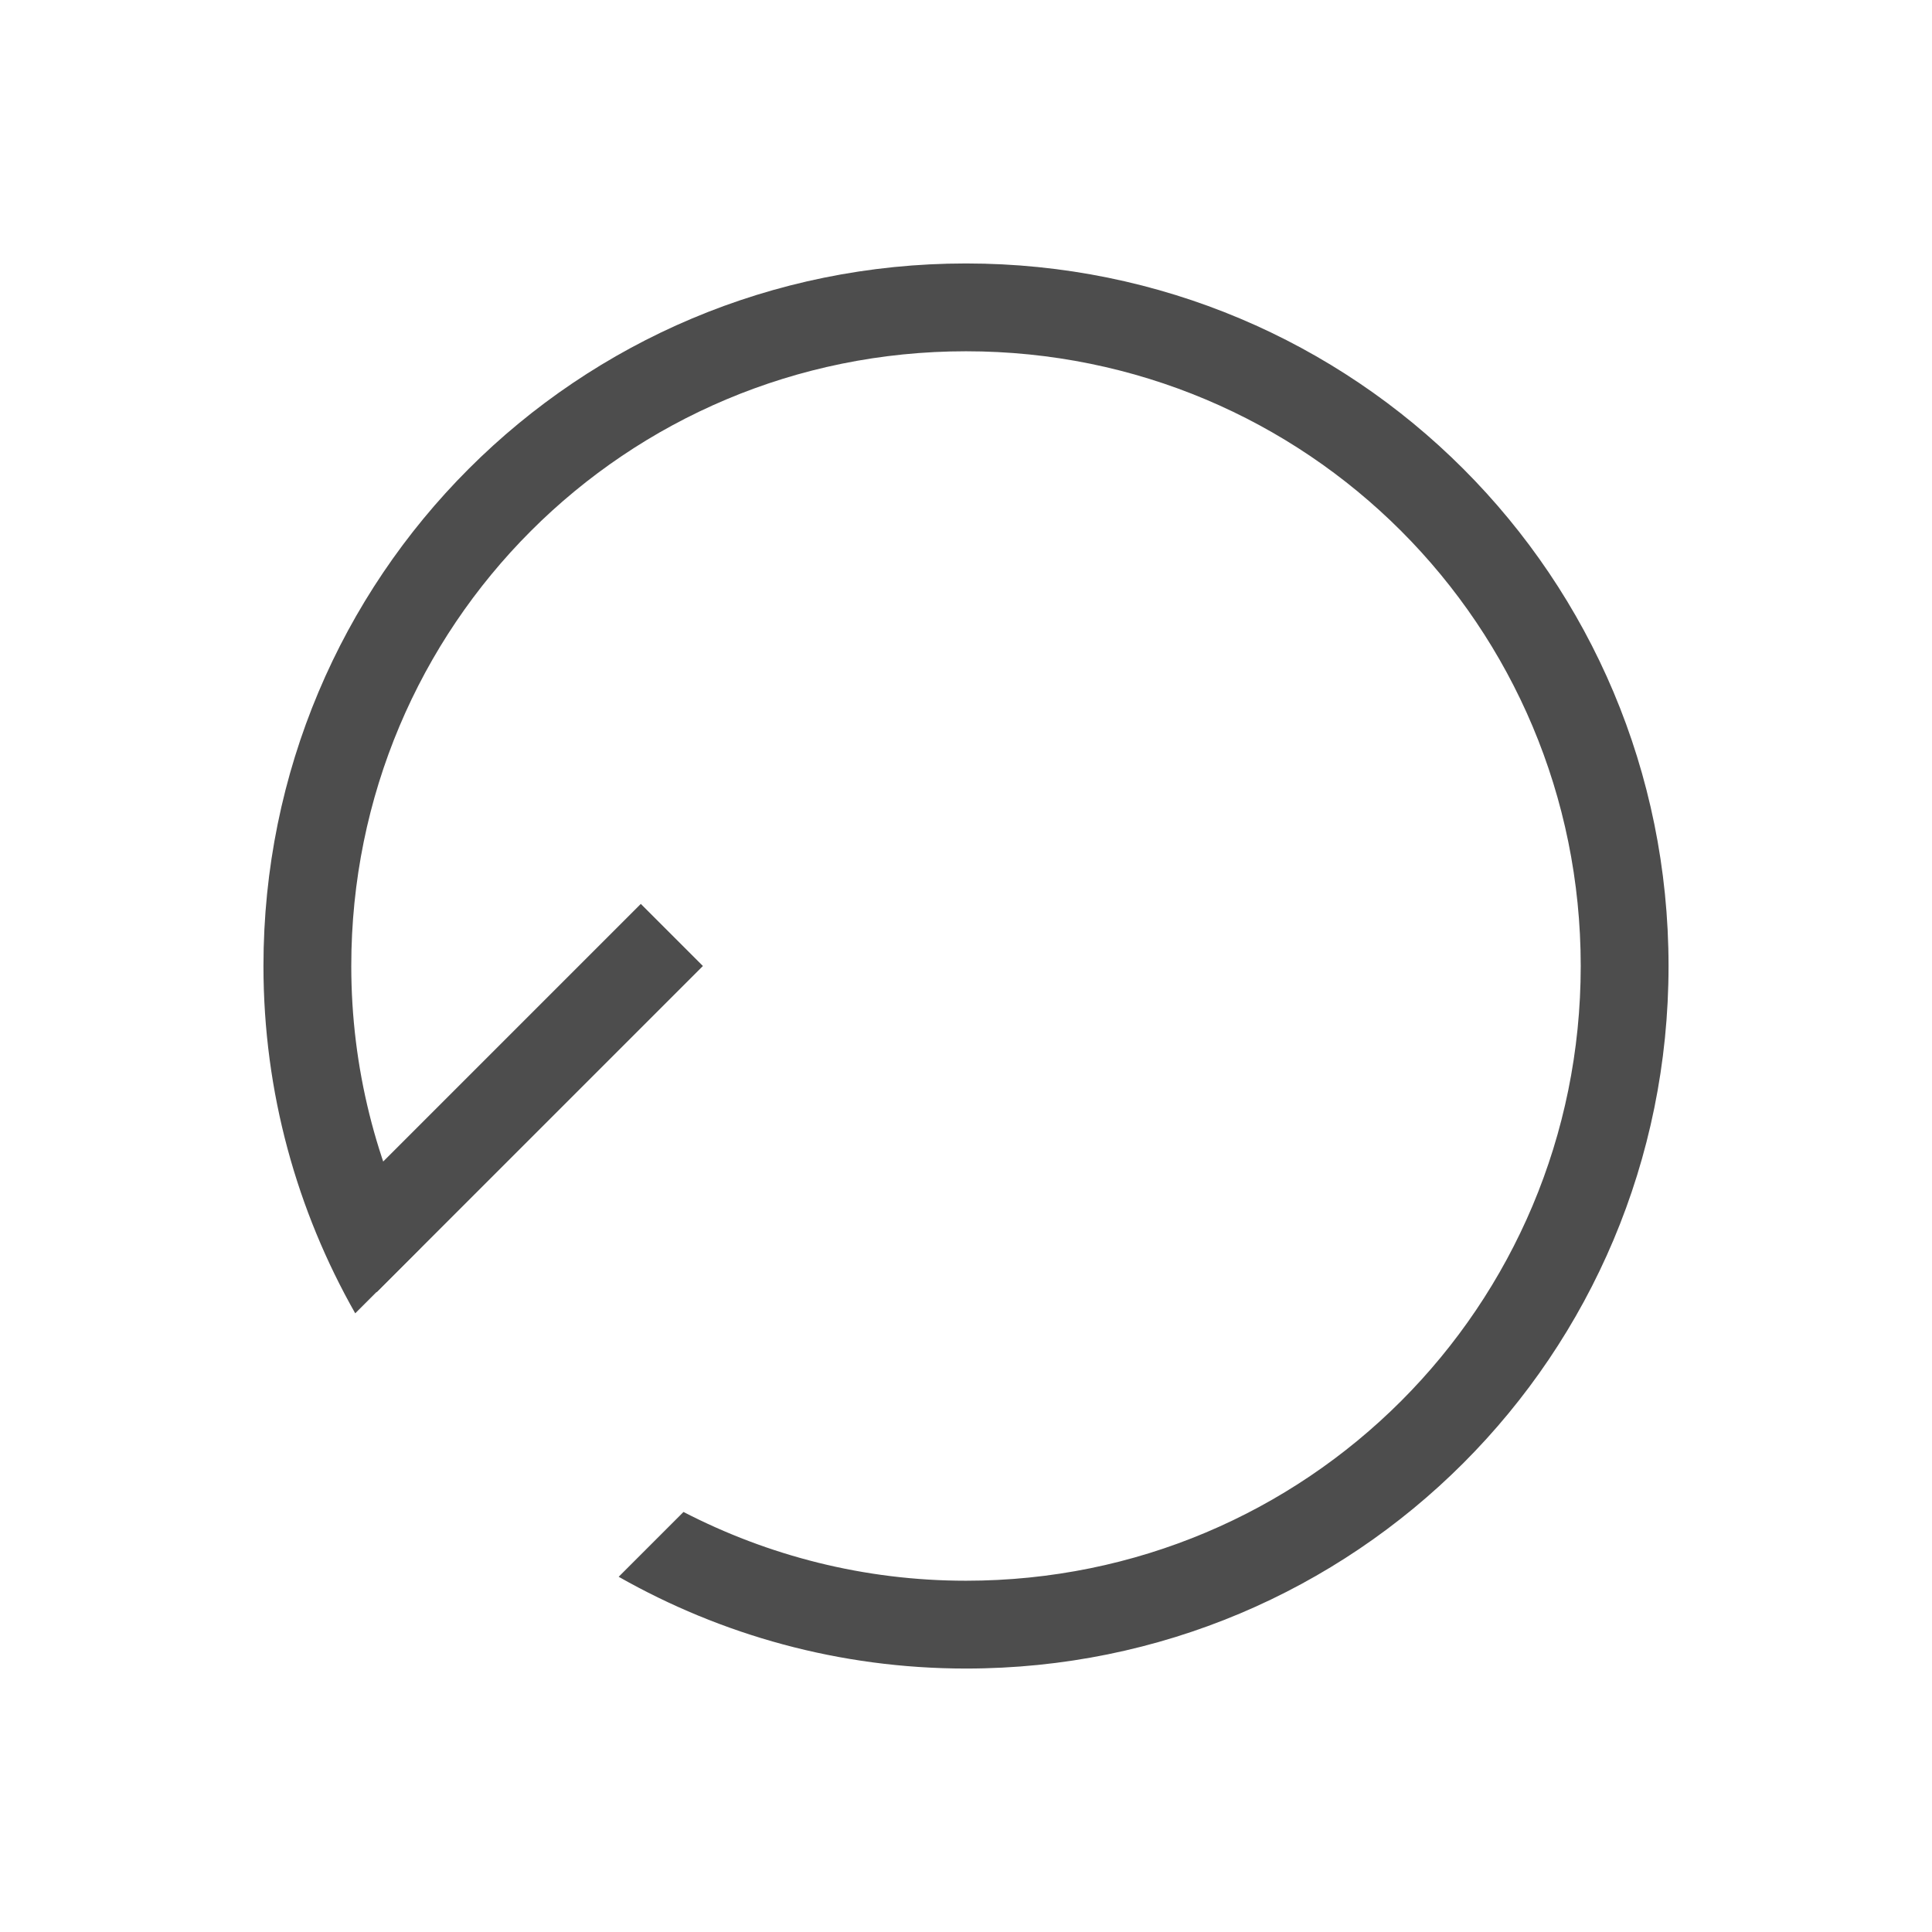
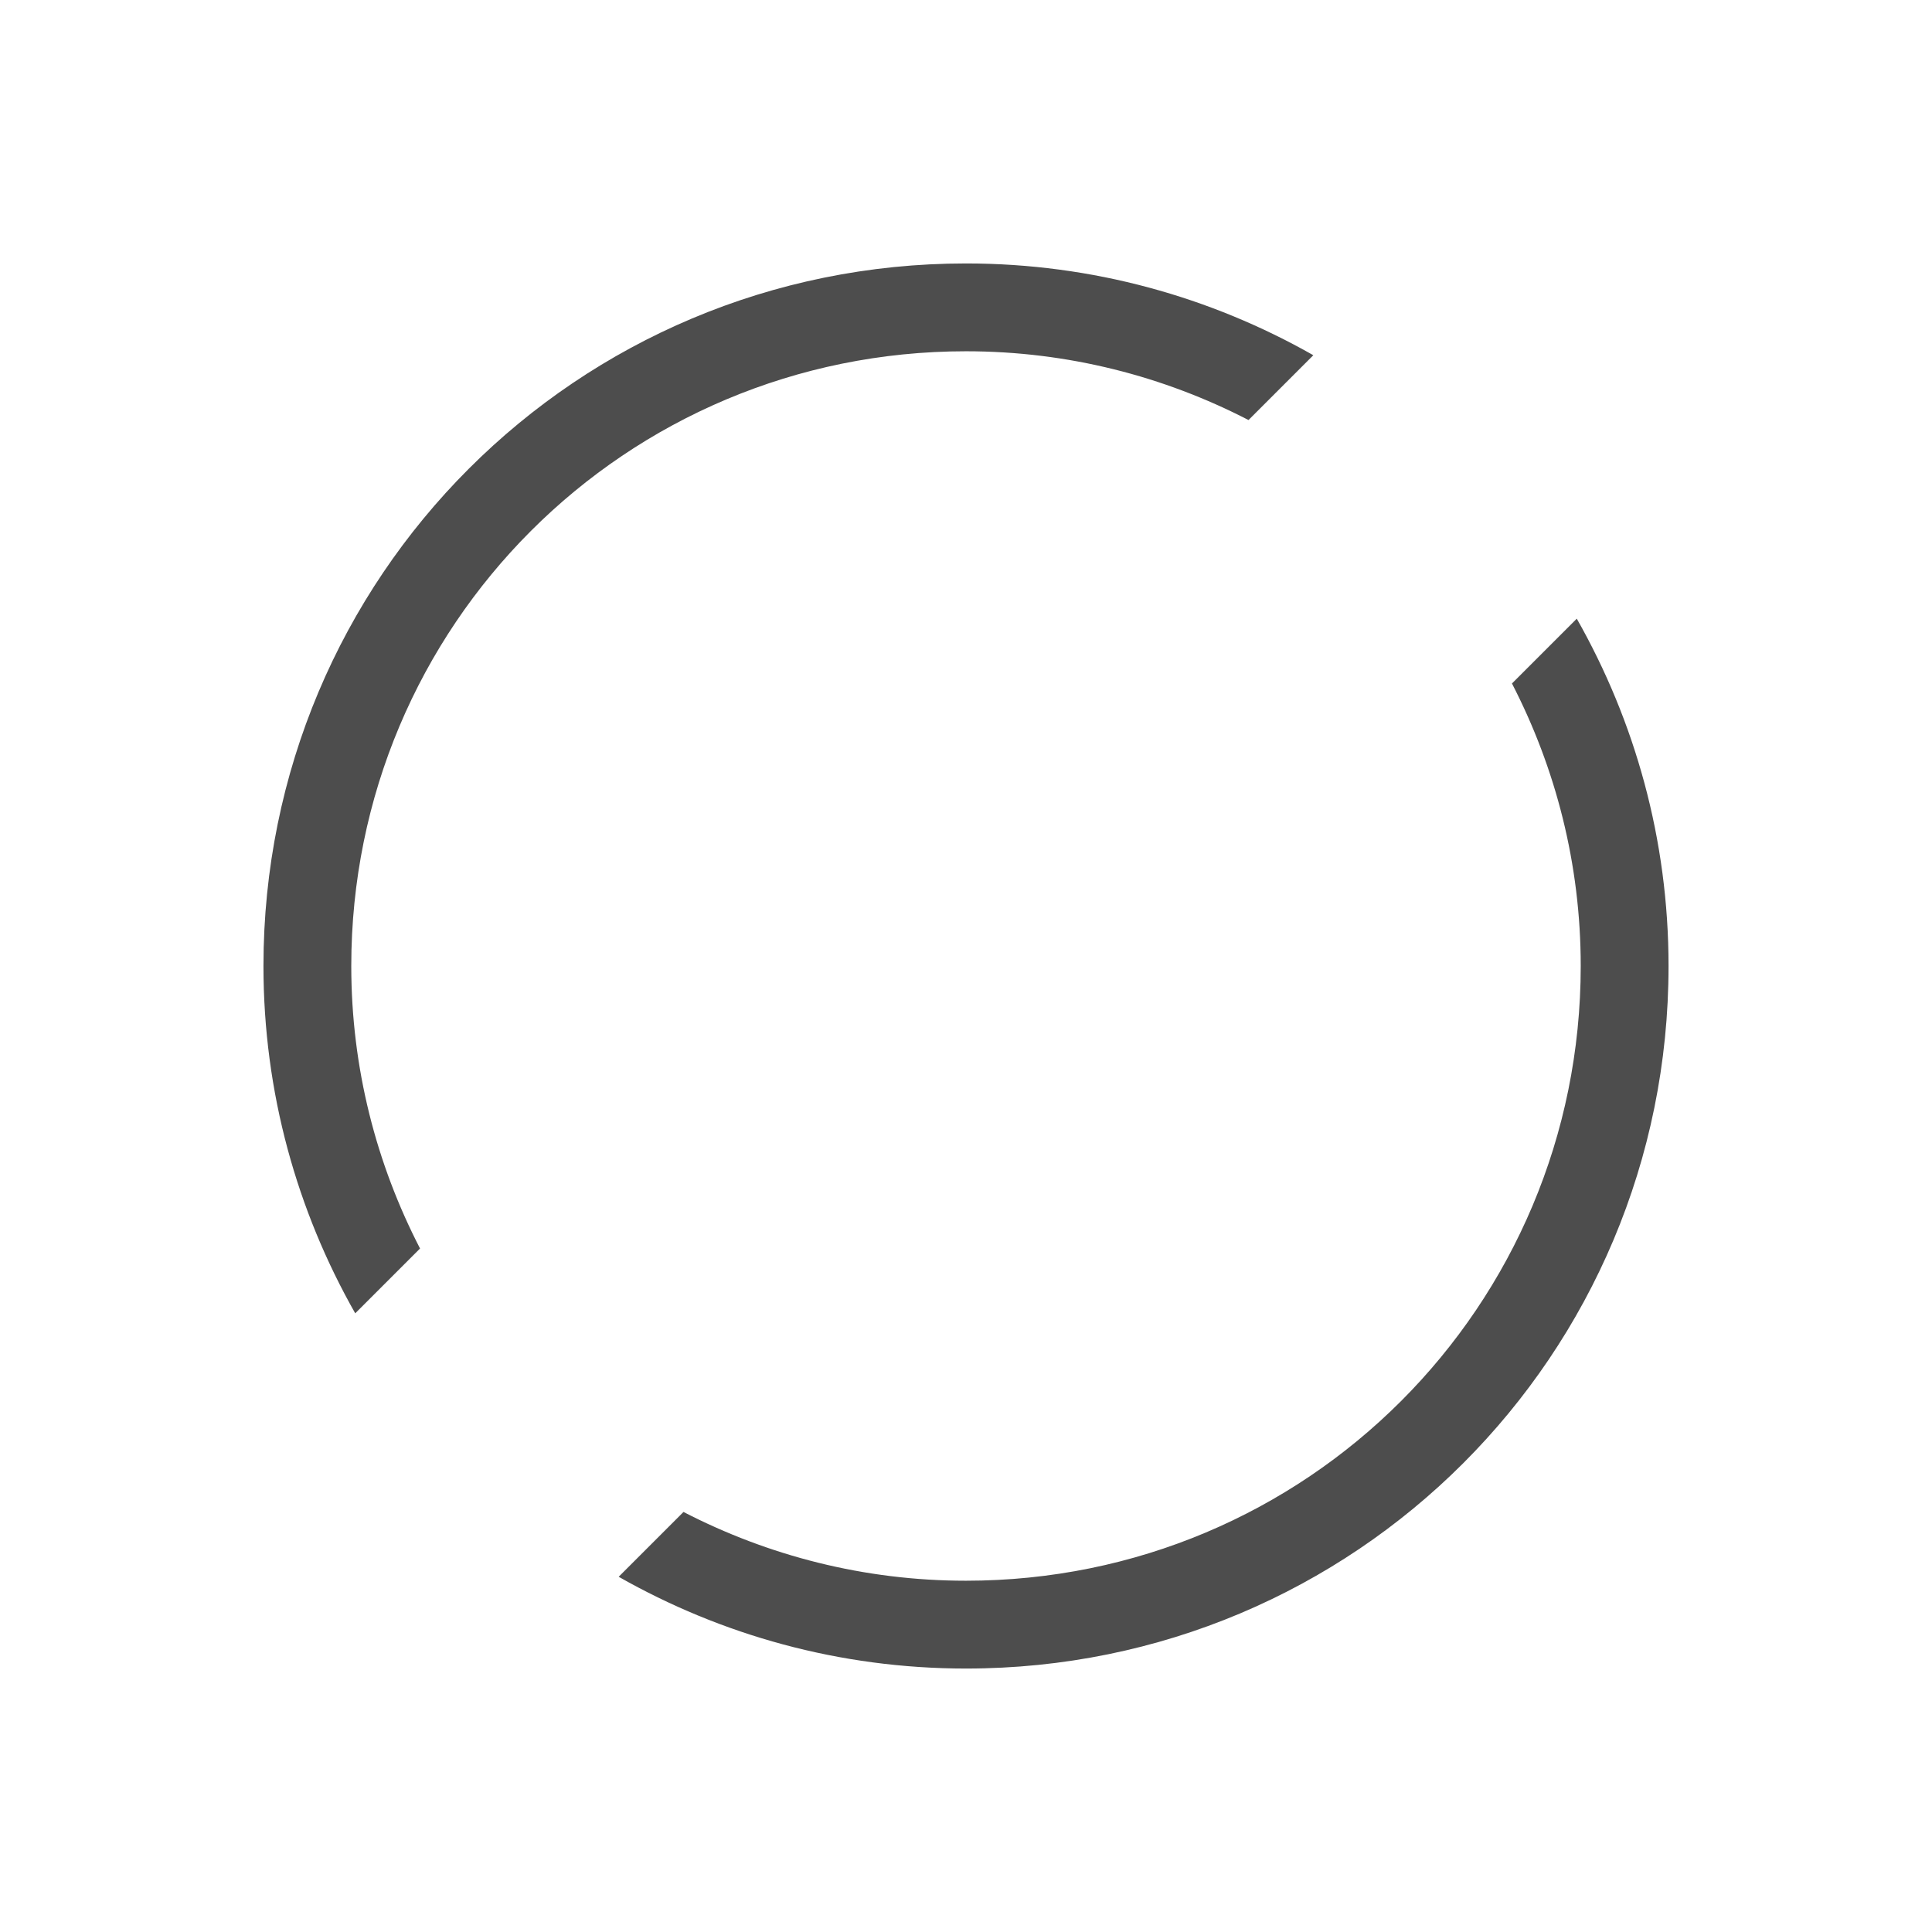
<svg xmlns="http://www.w3.org/2000/svg" width="22" height="22" id="svg4183" version="1.1">
  <defs id="defs4185" />
  <g id="layer1" transform="translate(0,-1030.362)">
-     <path id="path4170" d="m 4.289,1045.077 -0.301,-1.113 3.309,-3.309 0.707,0.707 z" style="fill:#4d4d4d;fill-opacity:1;stroke:none" />
-     <path style="fill:#4d4d4d;fill-opacity:1;stroke:none" d="M 11 3 C 6.568 3 3 6.568 3 11 C 3 12.442 3.383 13.789 4.045 14.955 L 4.783 14.217 C 4.286 13.254 4 12.163 4 11 C 4 7.122 7.122 4 11 4 C 14.878 4 18 7.122 18 11 C 18 14.878 14.878 18 11 18 C 9.837 18 8.746 17.714 7.783 17.217 L 7.045 17.955 C 8.211 18.617 9.558 19 11 19 C 15.432 19 19 15.432 19 11 C 19 6.568 15.432 3 11 3 z " transform="translate(0,1030.362)" id="rect4119" />
+     <path style="fill:#4d4d4d;fill-opacity:1;stroke:none" d="m 11,1049.362 c 4.432,0 8,-3.568 8,-8 0,-1.442 -0.383,-2.789 -1.045,-3.955 l -0.738,0.738 c 0.497,0.963 0.783,2.054 0.783,3.217 0,3.878 -3.122,7 -7,7 -1.163,0 -2.254,-0.286 -3.217,-0.783 l -0.738,0.738 c 1.166,0.662 2.513,1.045 3.955,1.045 z m -6.955,-4.045 0.738,-0.738 C 4.286,1043.616 4,1042.525 4,1041.362 c 0,-3.878 3.122,-7 7,-7 1.163,0 2.254,0.286 3.217,0.783 l 0.738,-0.738 c -1.166,-0.662 -2.513,-1.045 -3.955,-1.045 -4.432,0 -8,3.568 -8,8 0,1.442 0.383,2.789 1.045,3.955 z" id="rect4085" />
  </g>
</svg>
